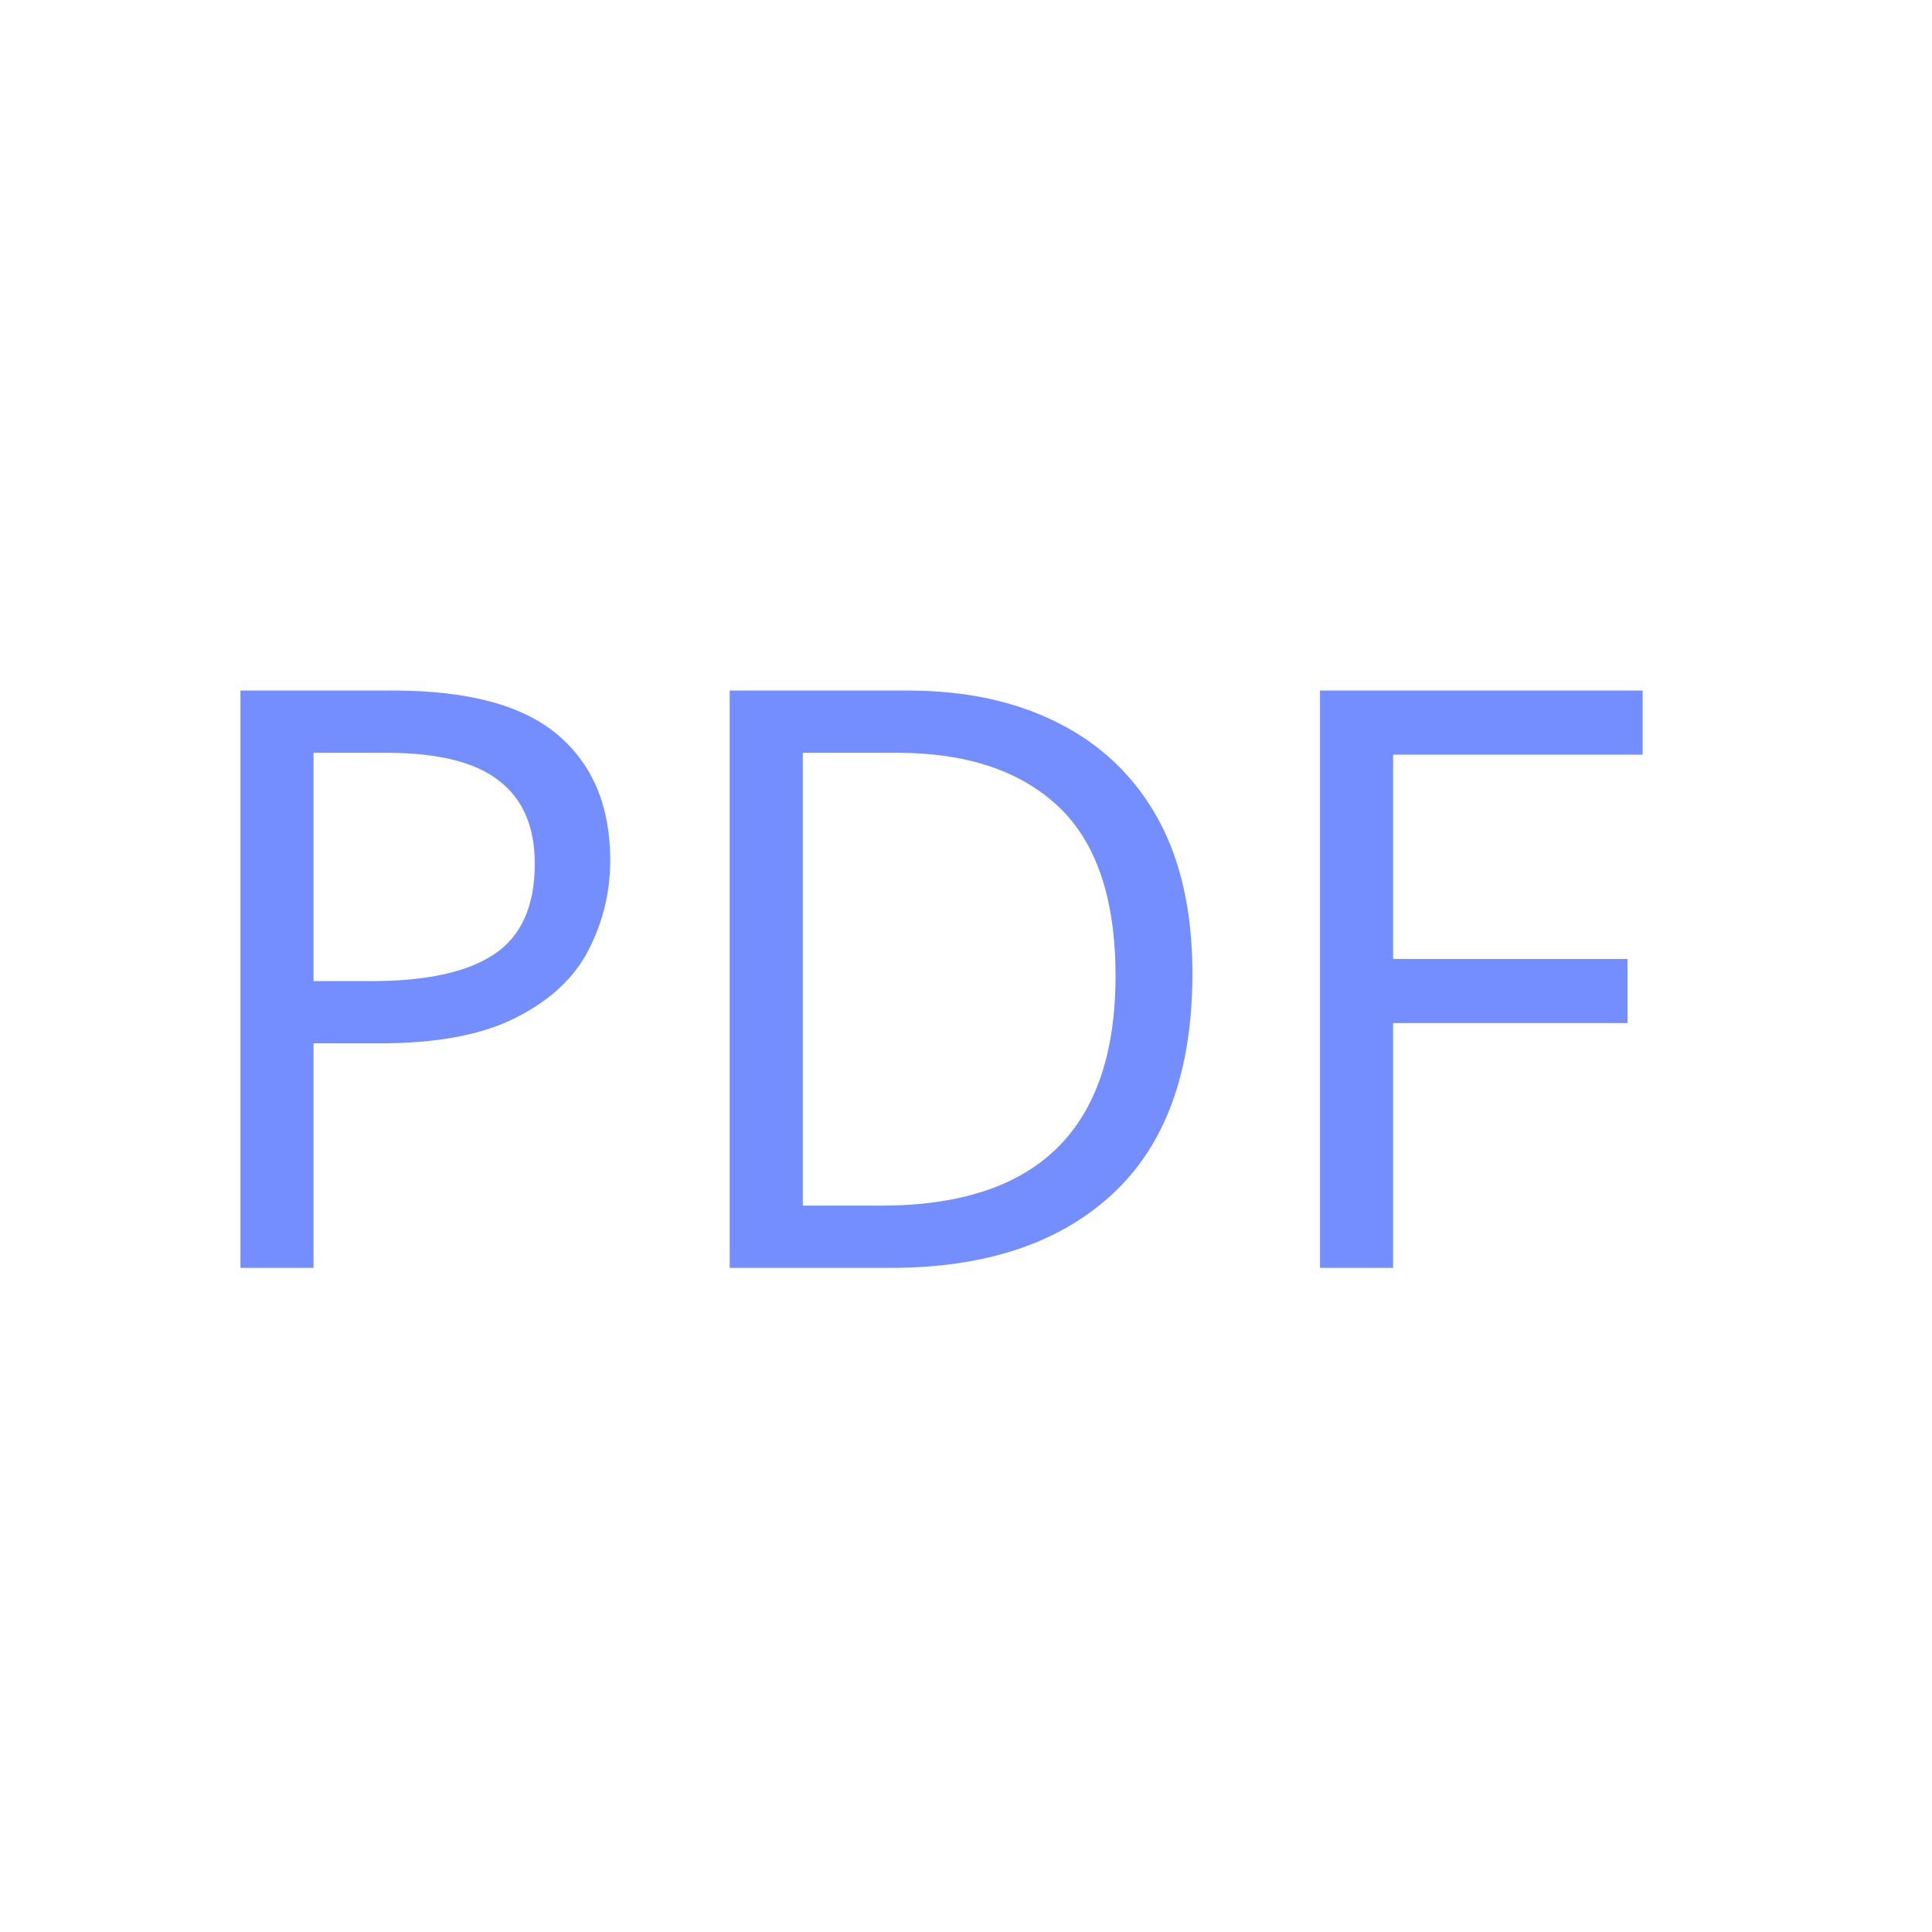
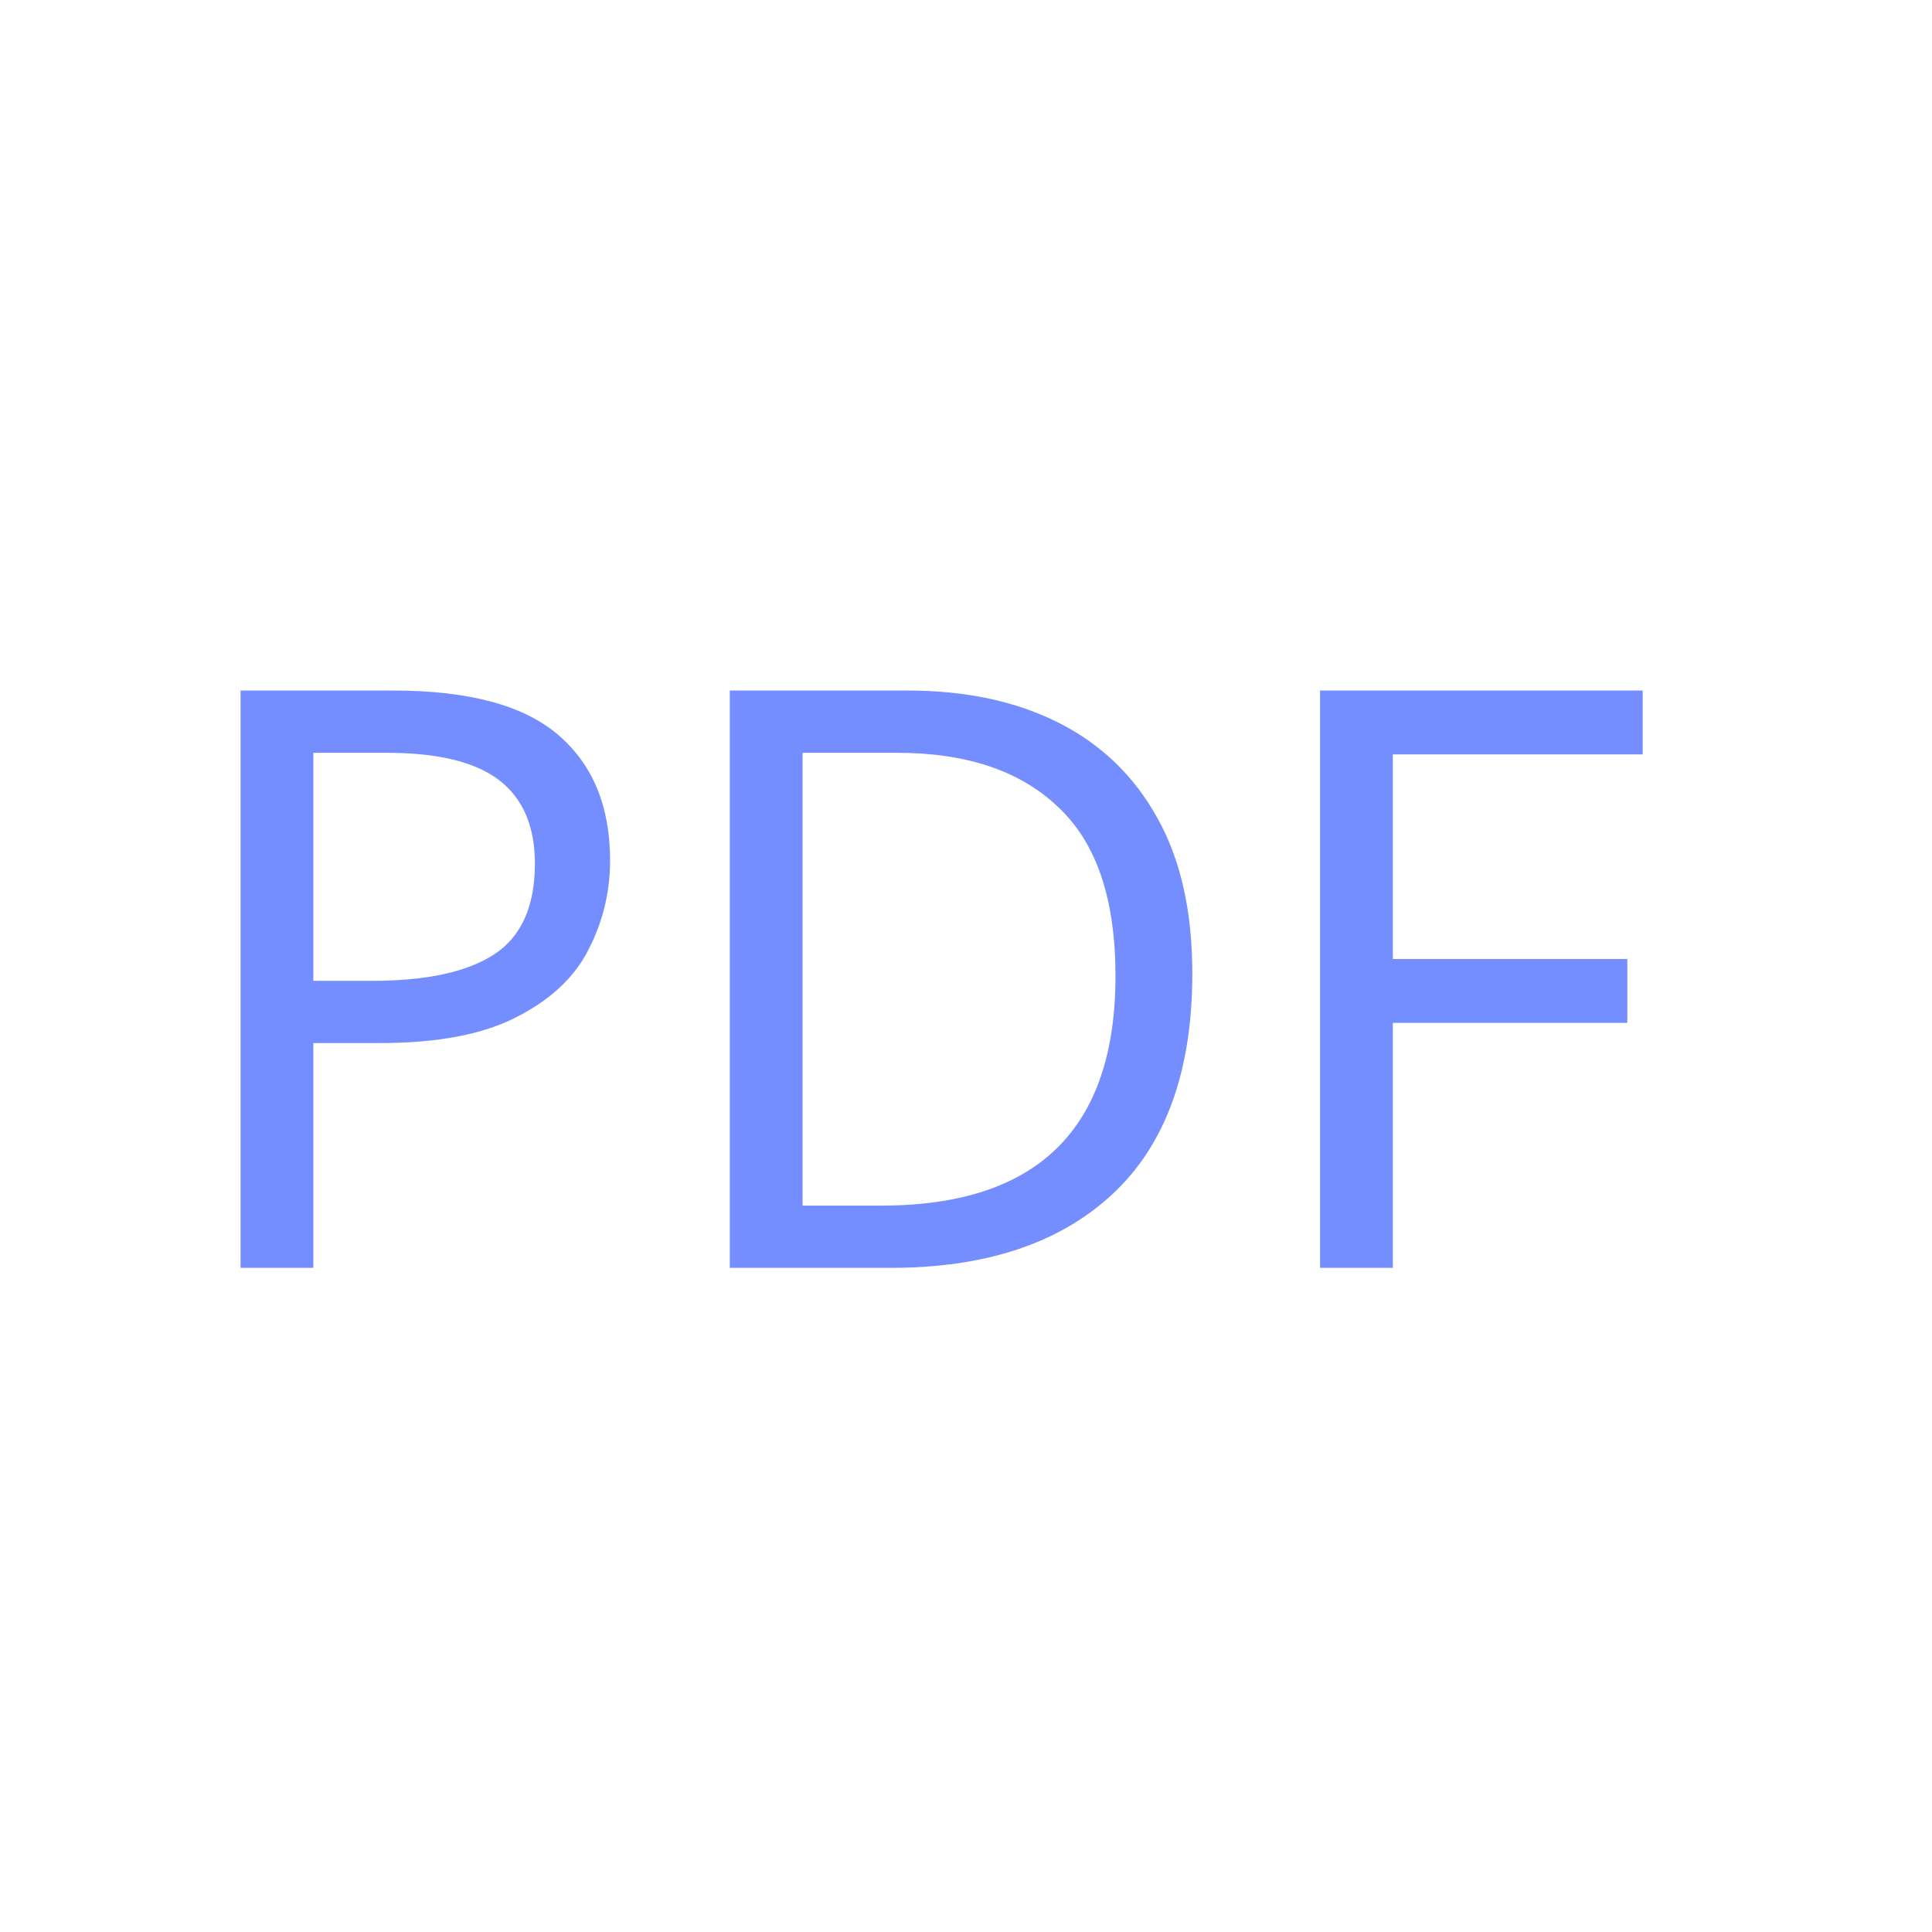
<svg xmlns="http://www.w3.org/2000/svg" width="64" height="64" version="1.1" viewBox="0 0 64 64">
  <g>
-     <text xml:space="preserve" style="font-style:normal;font-weight:normal;line-height:0%;font-family:sans-serif;letter-spacing:0px;word-spacing:0px;fill:#758eff;fill-opacity:1;stroke:none;stroke-width:1px;stroke-linecap:butt;stroke-linejoin:miter;stroke-opacity:1" x="5.371" y="42">
-       <tspan x="5.371" y="42" style="font-size:26.786px;line-height:1.25;fill:#758eff;fill-opacity:1">PDF</tspan>
-     </text>
+     <path d="m 13.032,22.875 q 3.75,0 5.464,1.473 1.714,1.473 1.714,4.152 0,1.58 -0.723,2.973 -0.696,1.366 -2.384,2.223 -1.661,0.857 -4.527,0.857 H 10.38 V 42 H 7.969 V 22.875 Z m -0.214,2.063 h -2.438 v 7.554 h 1.929 q 2.732,0 4.071,-0.884 1.339,-0.884 1.339,-3 0,-1.848 -1.179,-2.759 -1.179,-0.911 -3.723,-0.911 z m 26.679,7.313 q 0,4.848 -2.652,7.313 Q 34.219,42 29.505,42 H 24.175 V 22.875 h 5.893 q 2.893,0 5.009,1.071 2.116,1.071 3.268,3.161 1.152,2.063 1.152,5.143 z m -2.545,0.08 q 0,-3.83 -1.902,-5.598 -1.875,-1.795 -5.33,-1.795 h -3.134 v 15 h 2.598 q 7.768,0 7.768,-7.607 z M 46.139,42 H 43.728 V 22.875 h 10.688 v 2.116 H 46.139 v 6.777 h 7.768 v 2.116 H 46.139 Z" style="fill:#758eff;stroke-width:1px" />
  </g>
</svg>
